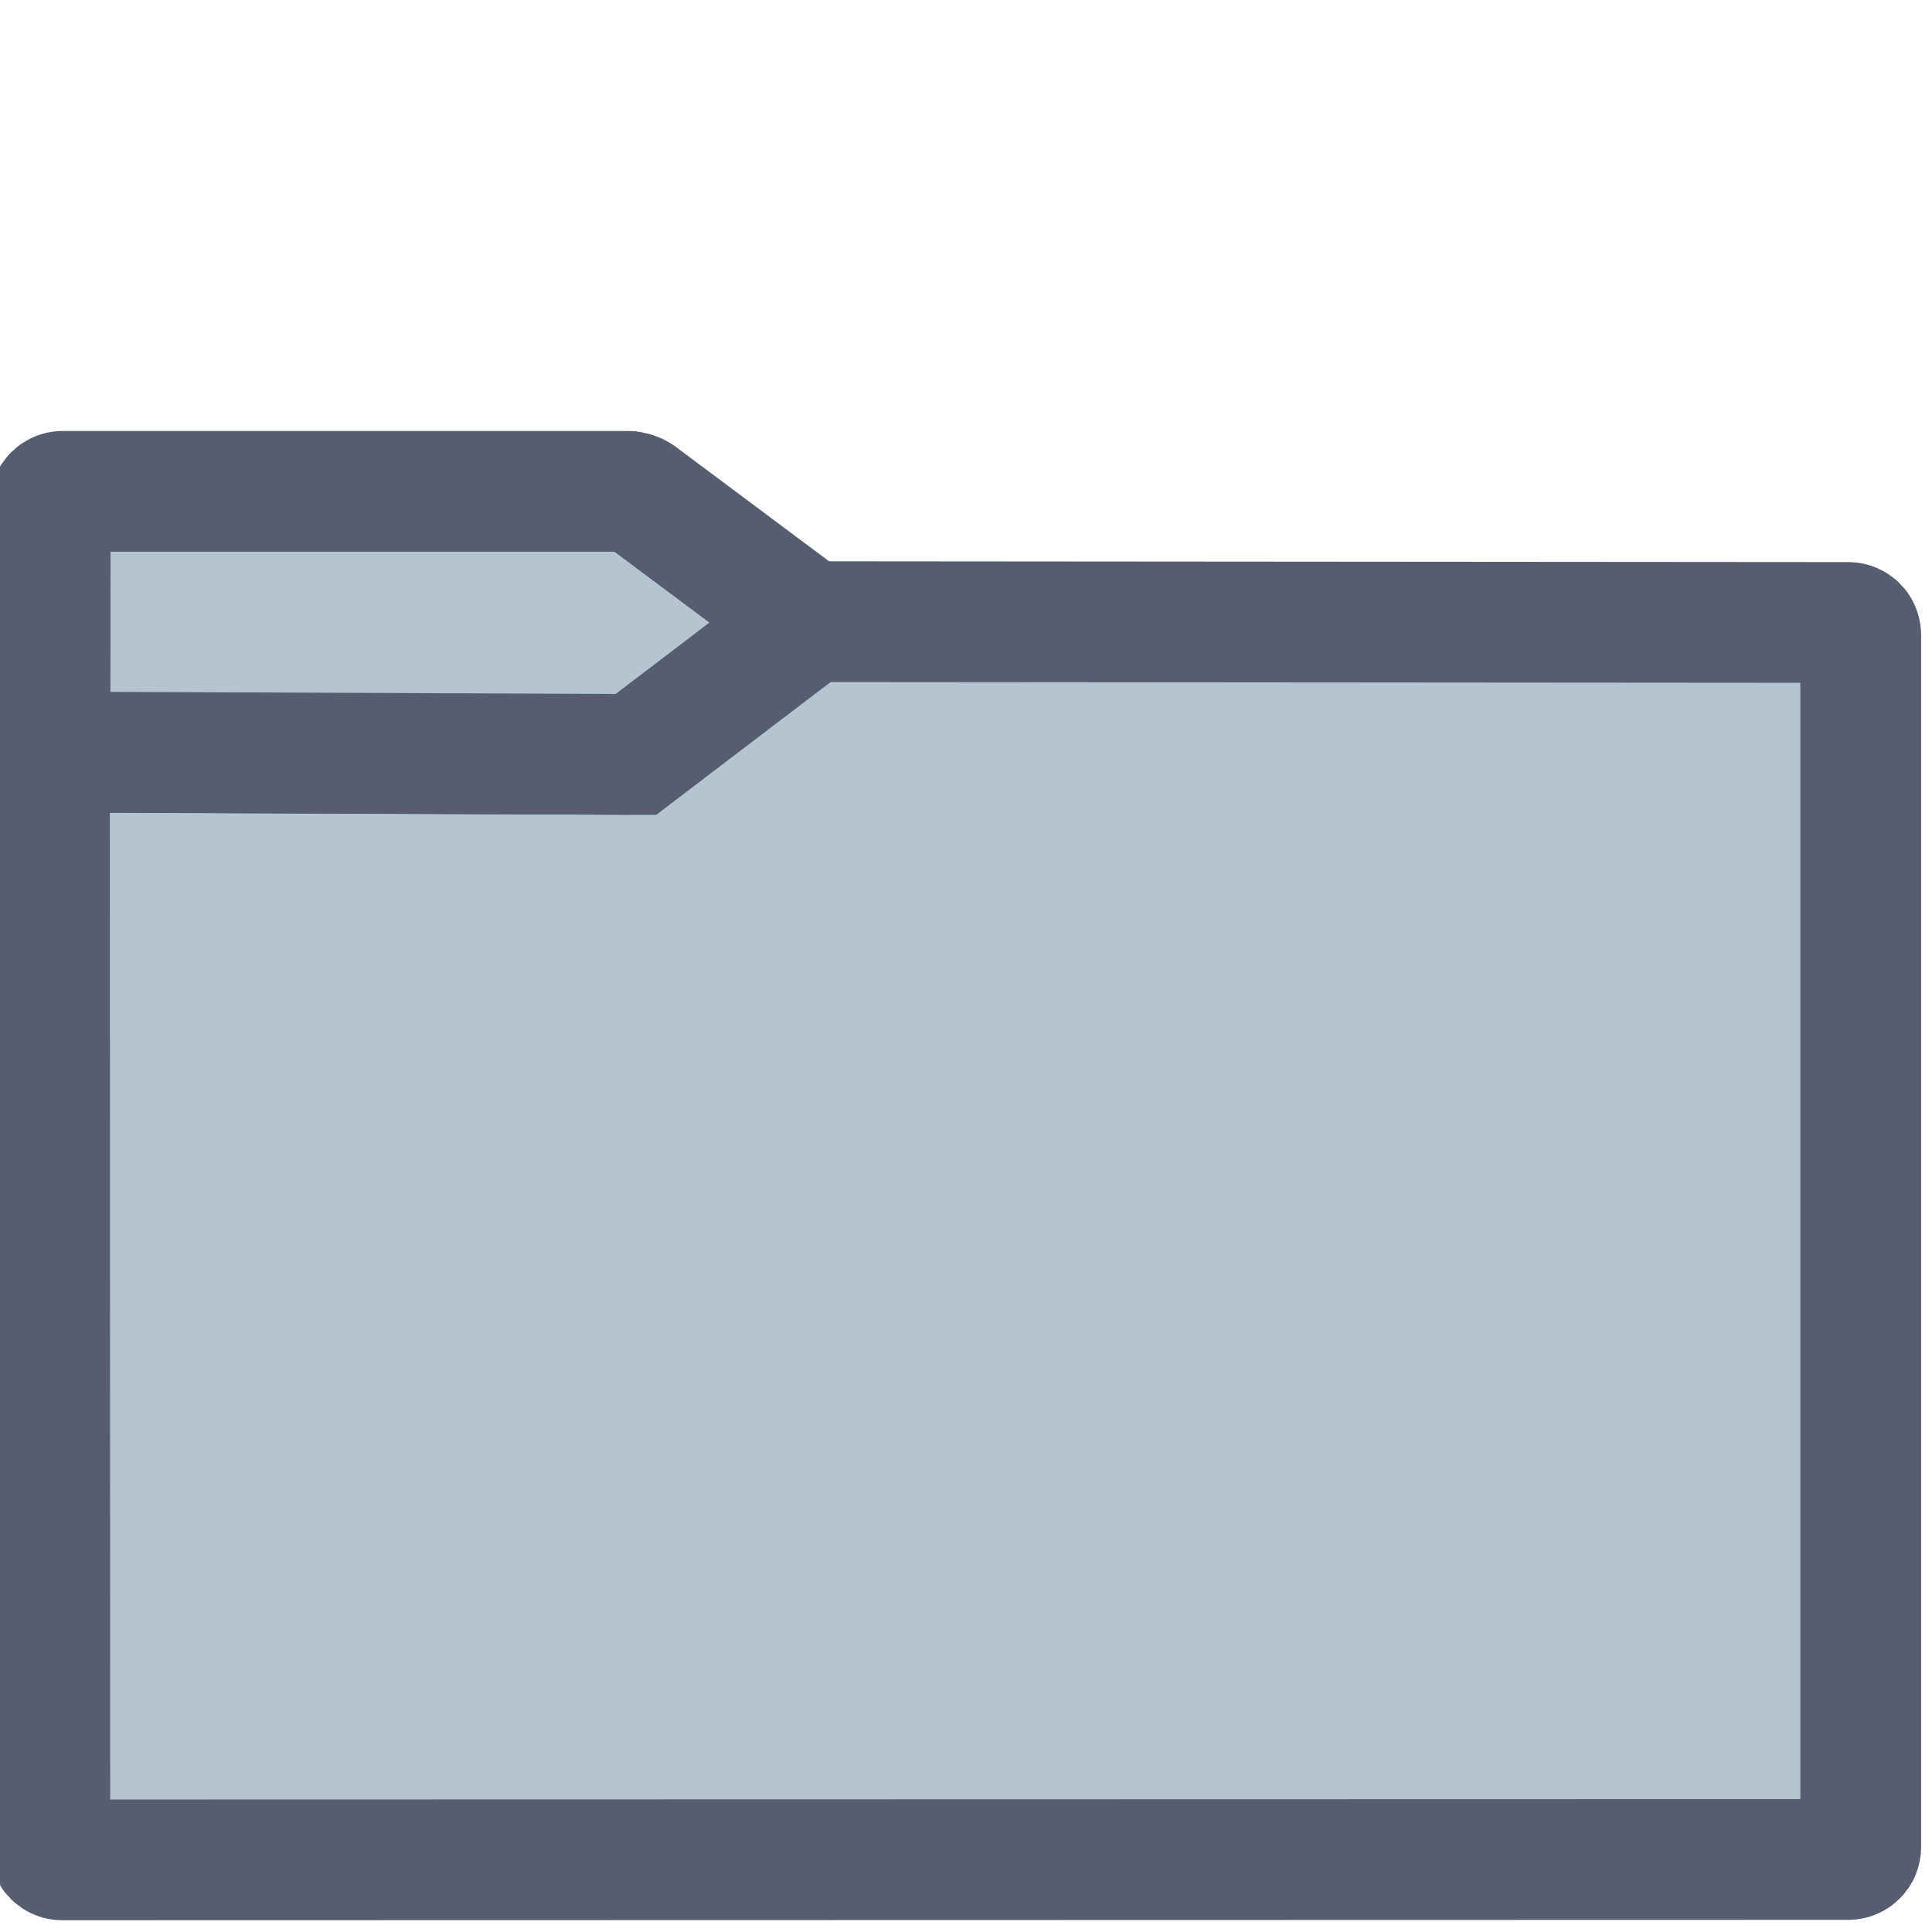
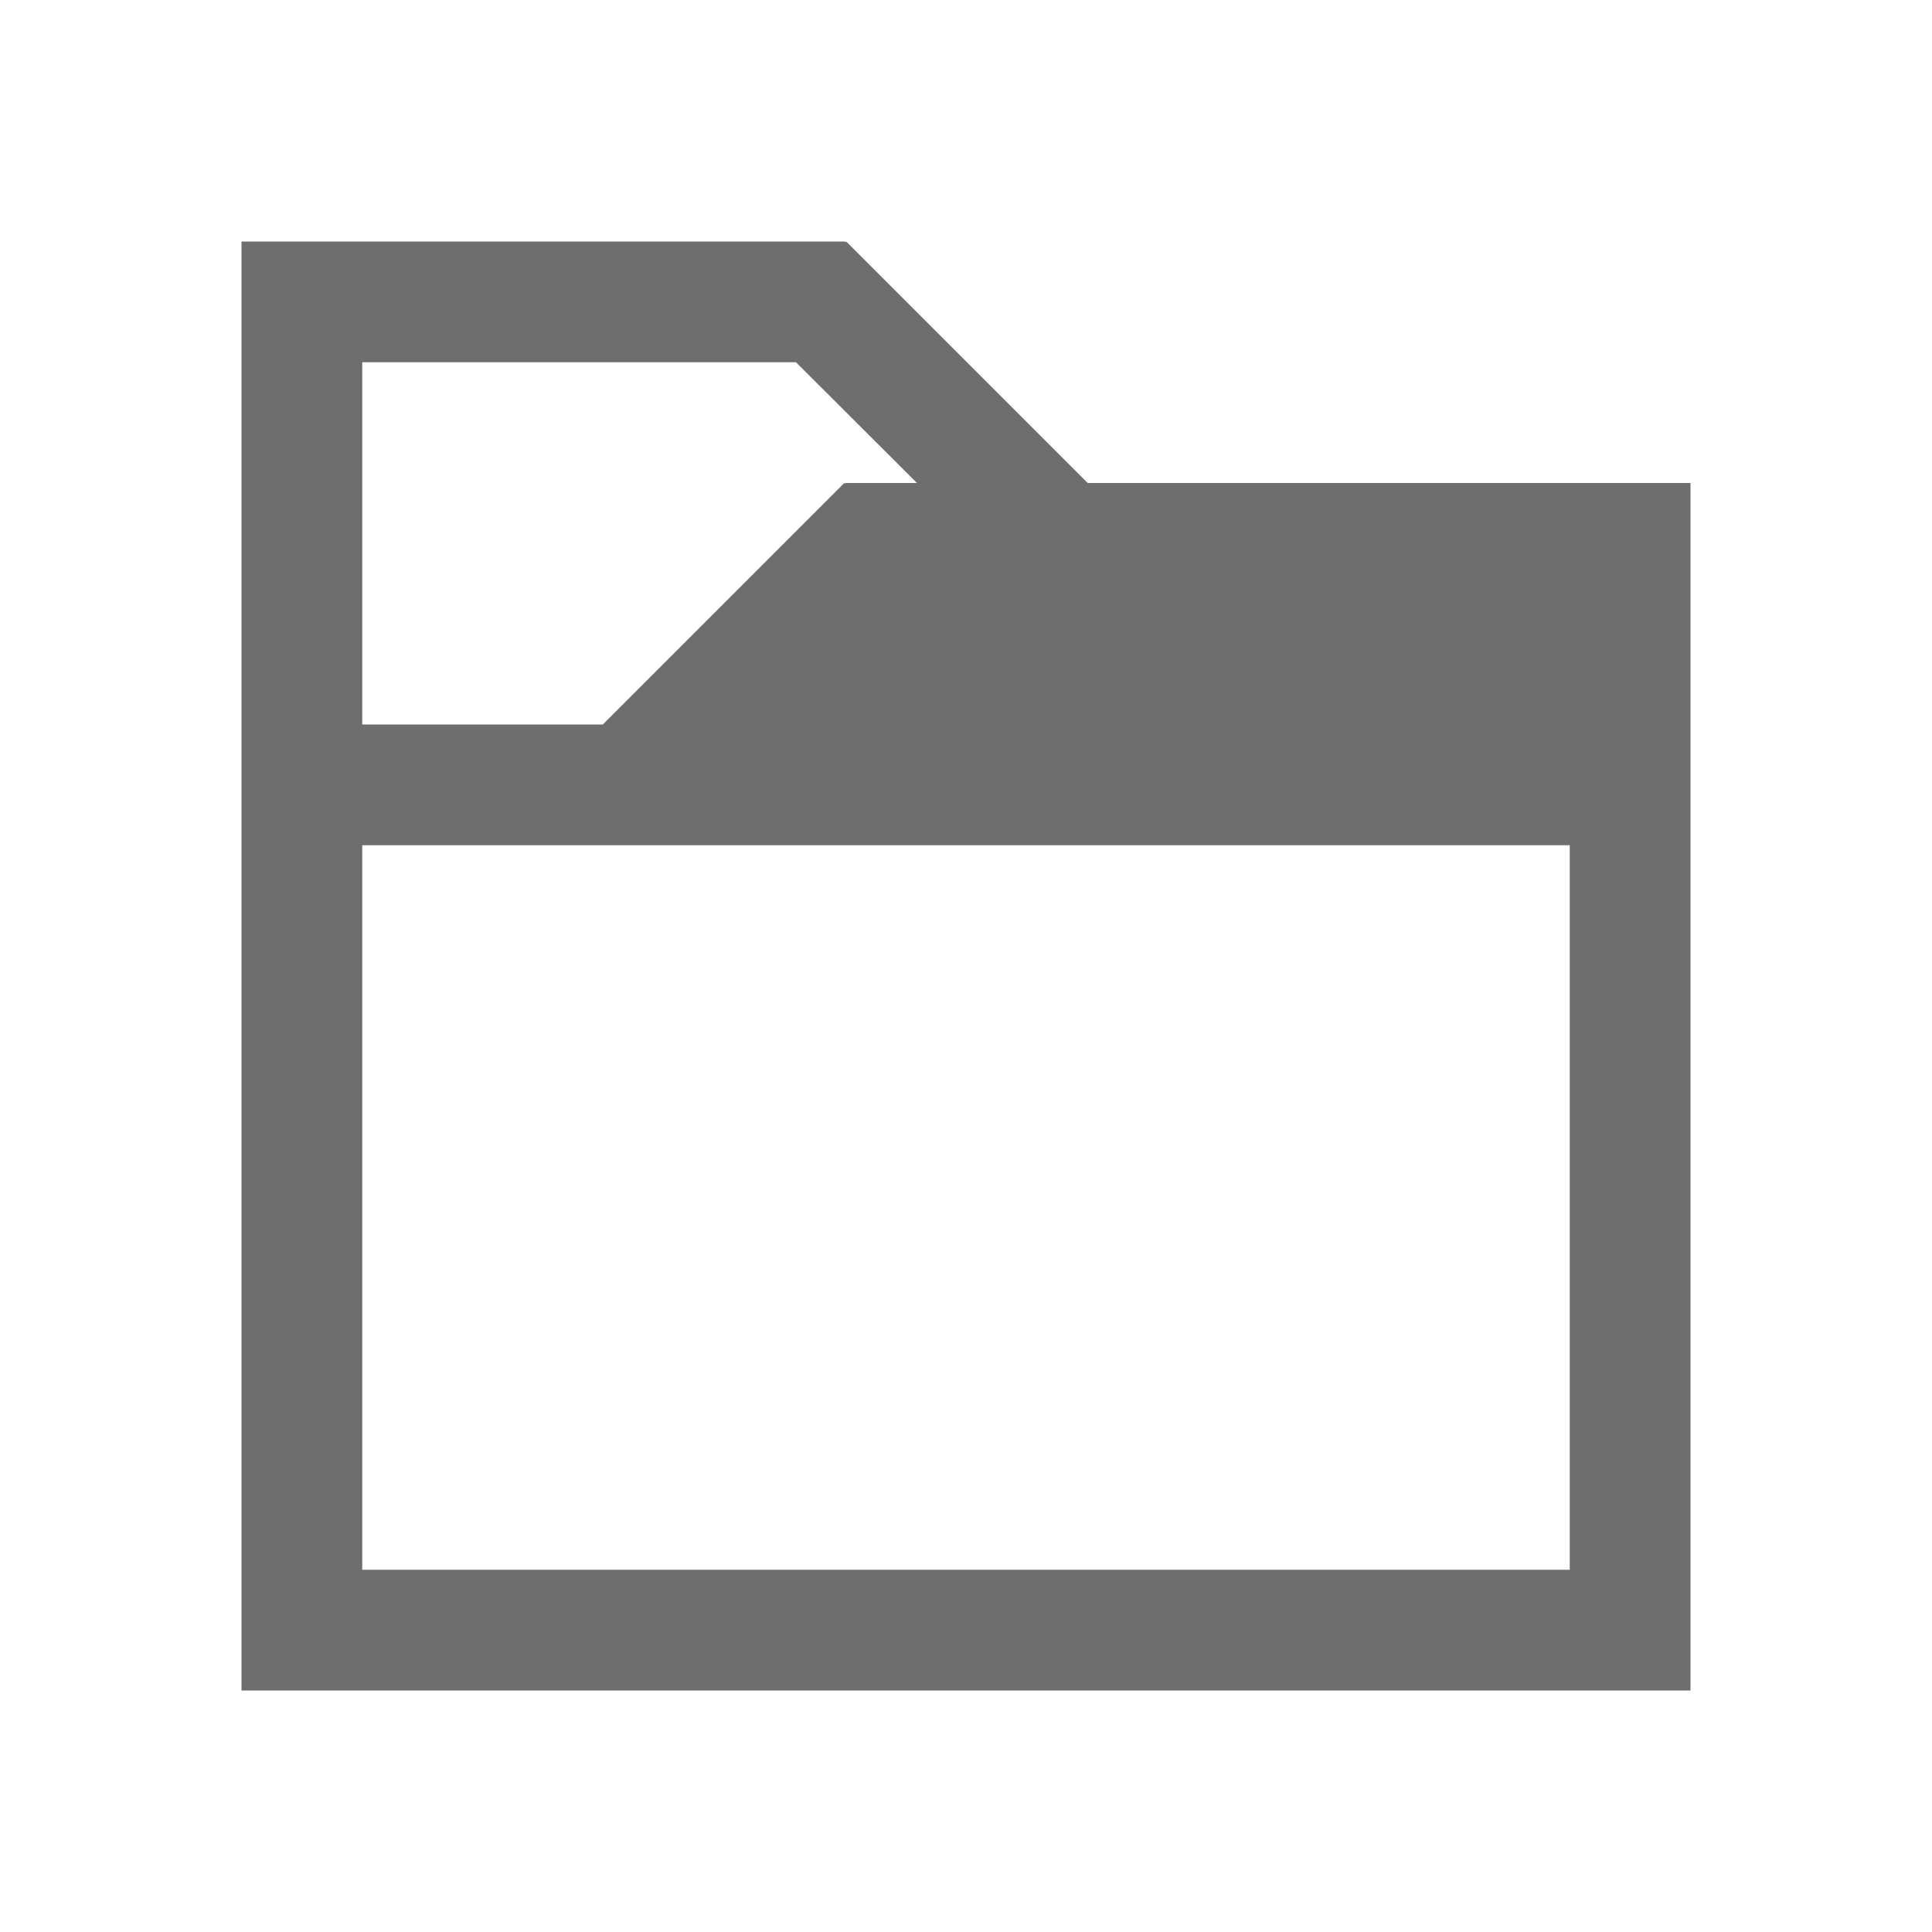
- <svg xmlns="http://www.w3.org/2000/svg" style="isolation:isolate" viewBox="0 0 16 16" width="16" height="16" version="1.1" id="svg23">
-   <defs id="defs5">
-     <clipPath clipPathUnits="userSpaceOnUse" id="clipPath838">
-       <rect id="rect840" height="48" width="48" x="0" y="0" style="fill:none" />
-     </clipPath>
+ <svg xmlns="http://www.w3.org/2000/svg" xmlns:xlink="http://www.w3.org/1999/xlink" viewBox="0 0 16 16" version="1.1" id="svg6">
+   <defs id="defs3051">
+     <linearGradient id="linearGradient821">
+       <stop style="stop-color:#6e6e6e;stop-opacity:1" offset="0" id="stop817" />
+       <stop style="stop-color:#6e6e6e;stop-opacity:1" offset="1" id="stop819" />
+     </linearGradient>
+     <style type="text/css" id="current-color-scheme">
+       .ColorScheme-Text {
+         color:#4d4d4d;
+       }
+       </style>
+     <linearGradient xlink:href="#linearGradient821" id="linearGradient823" x1="2" y1="8" x2="14" y2="8" gradientUnits="userSpaceOnUse" />
  </defs>
-   <g clip-path="url(#clipPath838)" id="g21" transform="scale(0.3333333)">
-     <linearGradient id="_lgradient_34" x1="-0.046" y1="0.16" x2="0.852" y2="0.71" gradientTransform="matrix(45,0,0,30.763,1.229,15.445)" gradientUnits="userSpaceOnUse">
-       <stop offset="3.043%" stop-opacity="1" style="stop-color:#82ABAA" id="stop7" />
-       <stop offset="98.261%" stop-opacity="1" style="stop-color:#82ABAA" id="stop9" />
-     </linearGradient>
-     <path d="m 1.545,46.208 44.378,-0.01 c 0.169,0 0.306,-0.137 0.306,-0.306 v -30.12 c 0,-0.169 -0.137,-0.306 -0.306,-0.307 l -25.816,-0.02 -4.221,3.206 c -0.068,0.051 -0.191,0.092 -0.276,0.092 L 1.229,18.688 1.238,45.902 c 0,0.169 0.138,0.306 0.307,0.306 z" stroke-miterlimit="3" id="path12" style="vector-effect:non-scaling-stroke;fill:#b4c5d1;fill-opacity:1;stroke:#565d6e;stroke-width:1;stroke-linecap:square;stroke-linejoin:miter;stroke-miterlimit:3;stroke-opacity:1" />
-     <linearGradient id="_lgradient_35" x1="0" y1="0.5" x2="1" y2="0.5" gradientTransform="matrix(18.873,0,0,6.535,1.243,12.208)" gradientUnits="userSpaceOnUse">
-       <stop offset="3.043%" stop-opacity="1" style="stop-color:#82ABAA" id="stop14" />
-       <stop offset="98.261%" stop-opacity="1" style="stop-color:#82ABAA" id="stop16" />
-     </linearGradient>
-     <path d="M 20.116,15.456 15.887,12.3 C 15.819,12.249 15.695,12.208 15.61,12.208 H 1.554 c -0.169,0 -0.307,0.138 -0.307,0.307 l -0.004,6.168 14.557,0.06 z" stroke-miterlimit="3" id="path19" style="vector-effect:non-scaling-stroke;fill:#b4c5d1;fill-opacity:1;stroke:#565d6e;stroke-width:1;stroke-linecap:square;stroke-linejoin:miter;stroke-miterlimit:3;stroke-opacity:1" />
-   </g>
+   <path style="fill:url(#linearGradient823);fill-opacity:1;stroke:none" d="M 2 2 L 2 3 L 2 6 L 2 7 L 2 13 L 2 14 L 14 14 L 14 13 L 14 6 L 14 5 L 14 4 L 9.008 4 L 7.008 2 L 7 2.008 L 7 2 L 3 2 L 2 2 z M 3 3 L 6.592 3 L 7.594 4 L 7 4 L 7 4.008 L 6.992 4 L 4.992 6 L 3 6 L 3 3 z M 3 7 L 13 7 L 13 13 L 3 13 L 3 7 z " class="ColorScheme-Text" id="path4" />
</svg>
